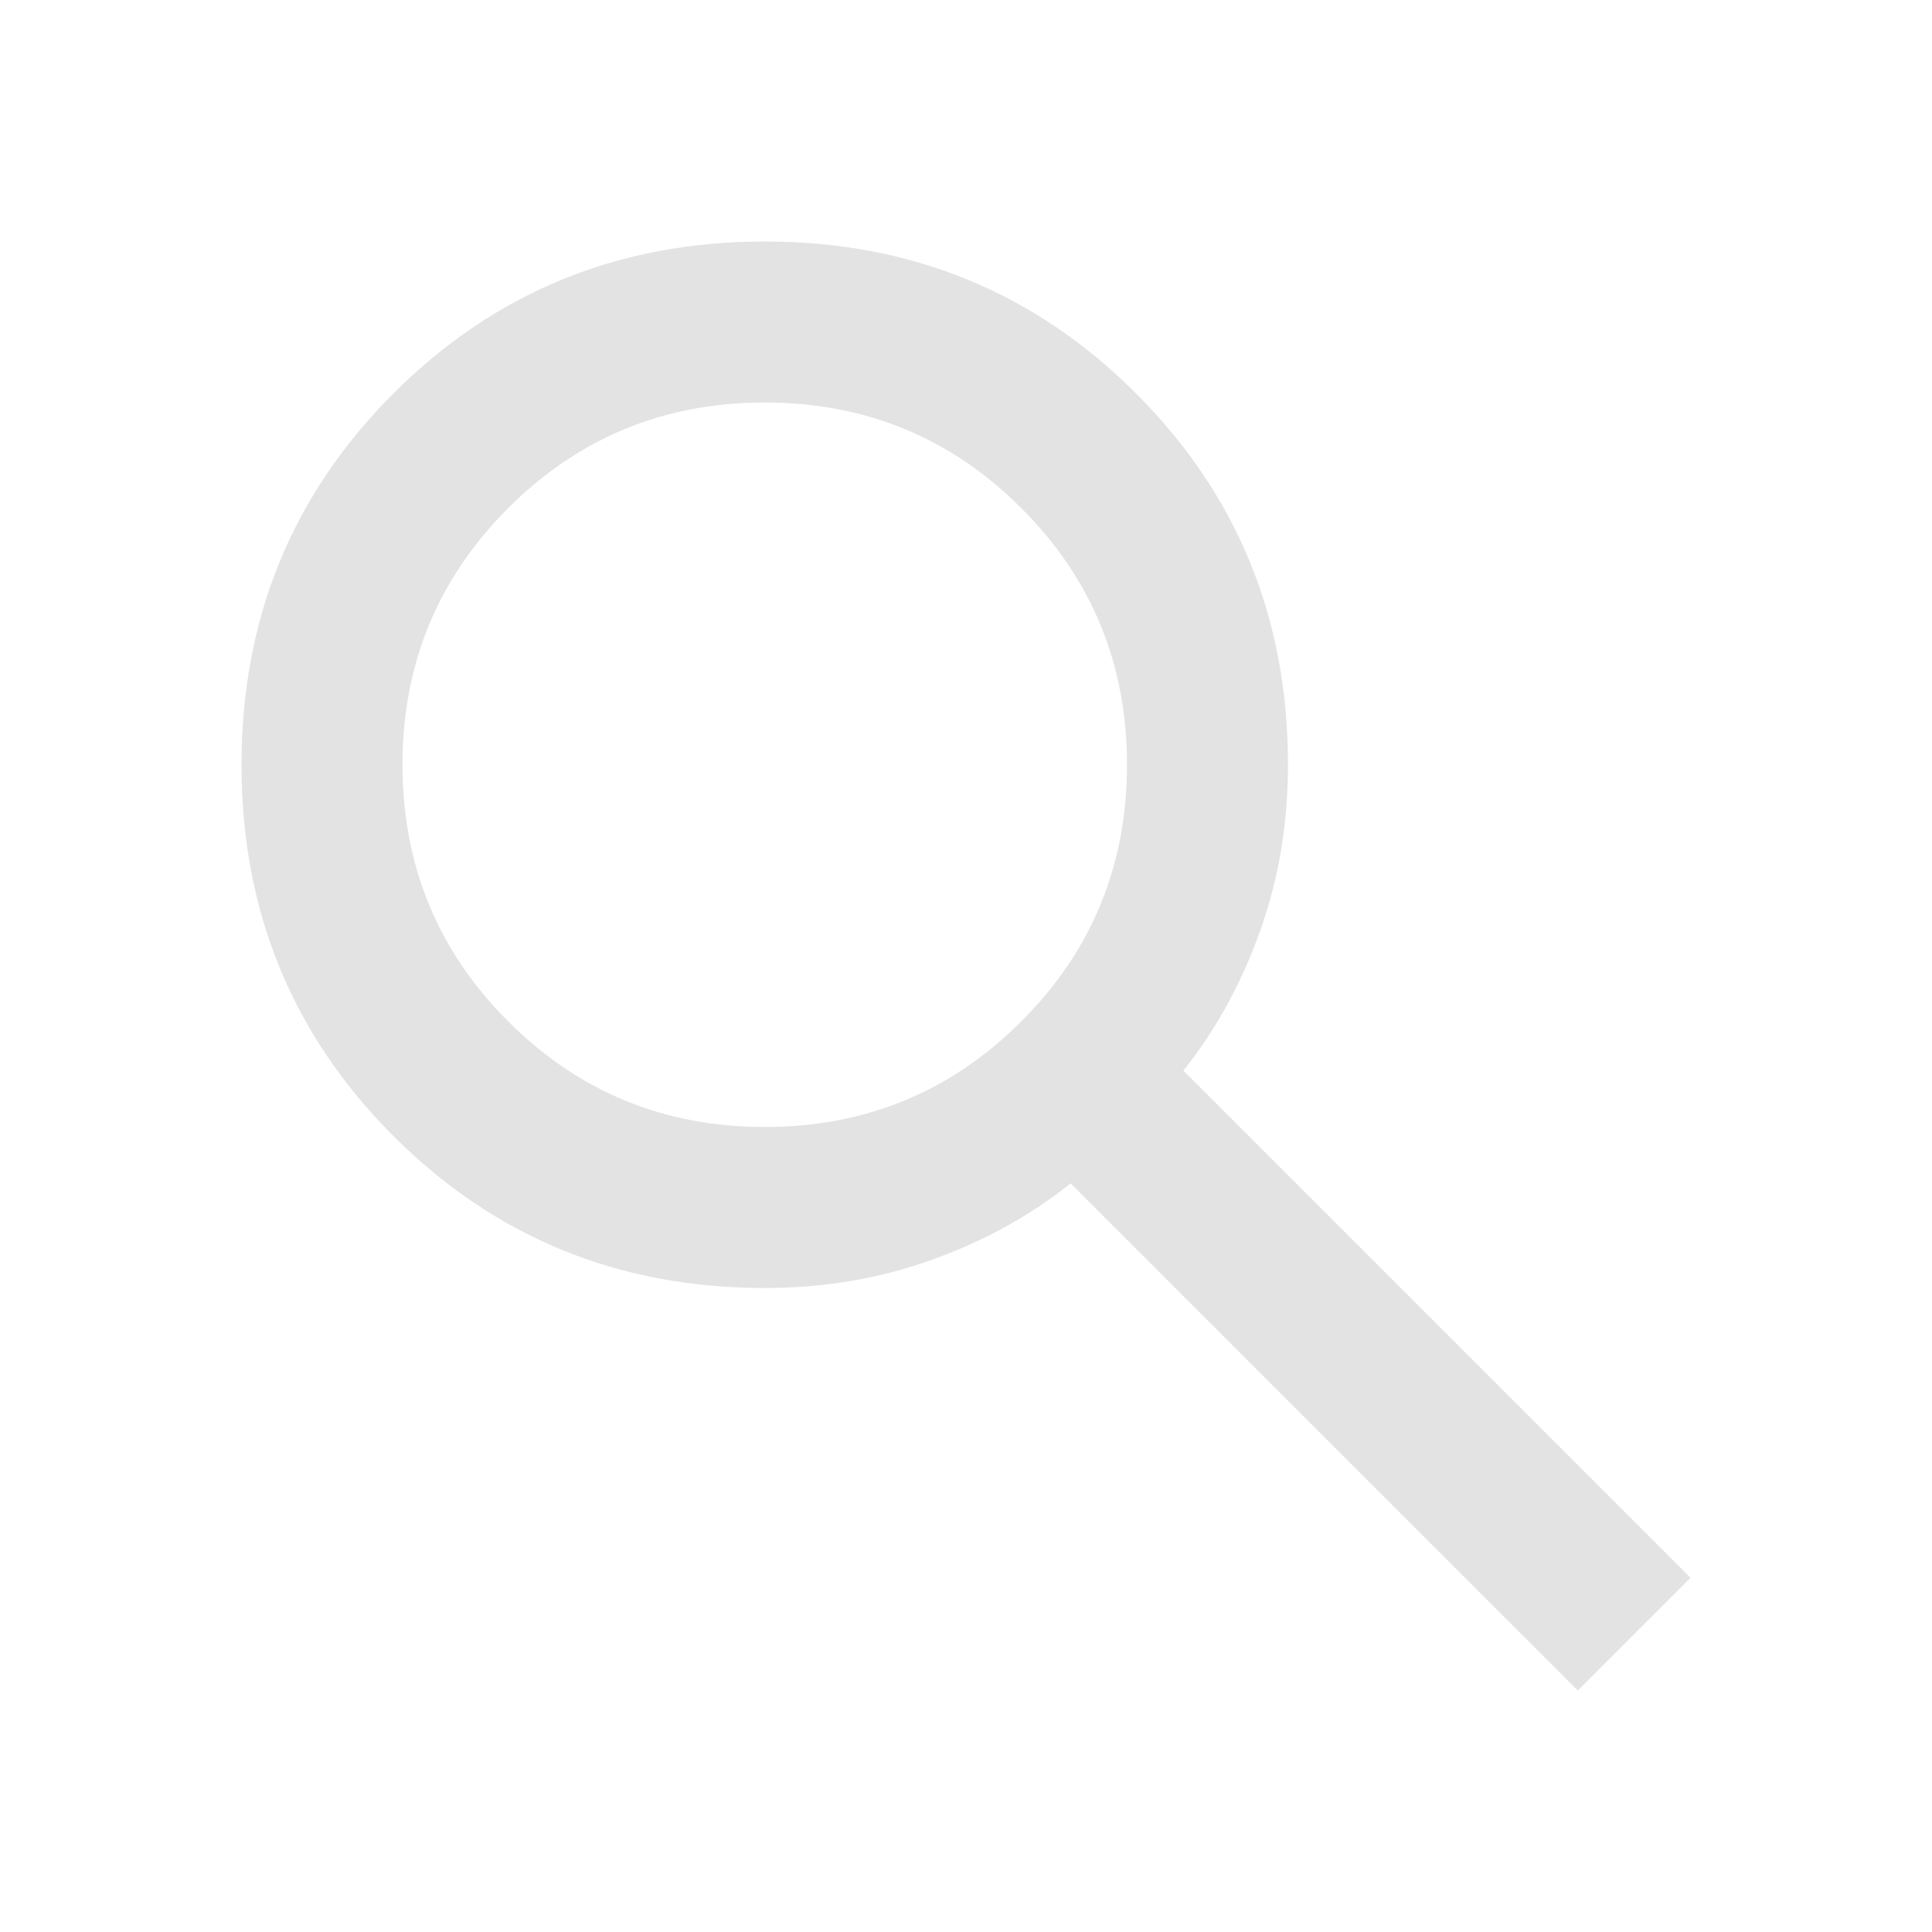
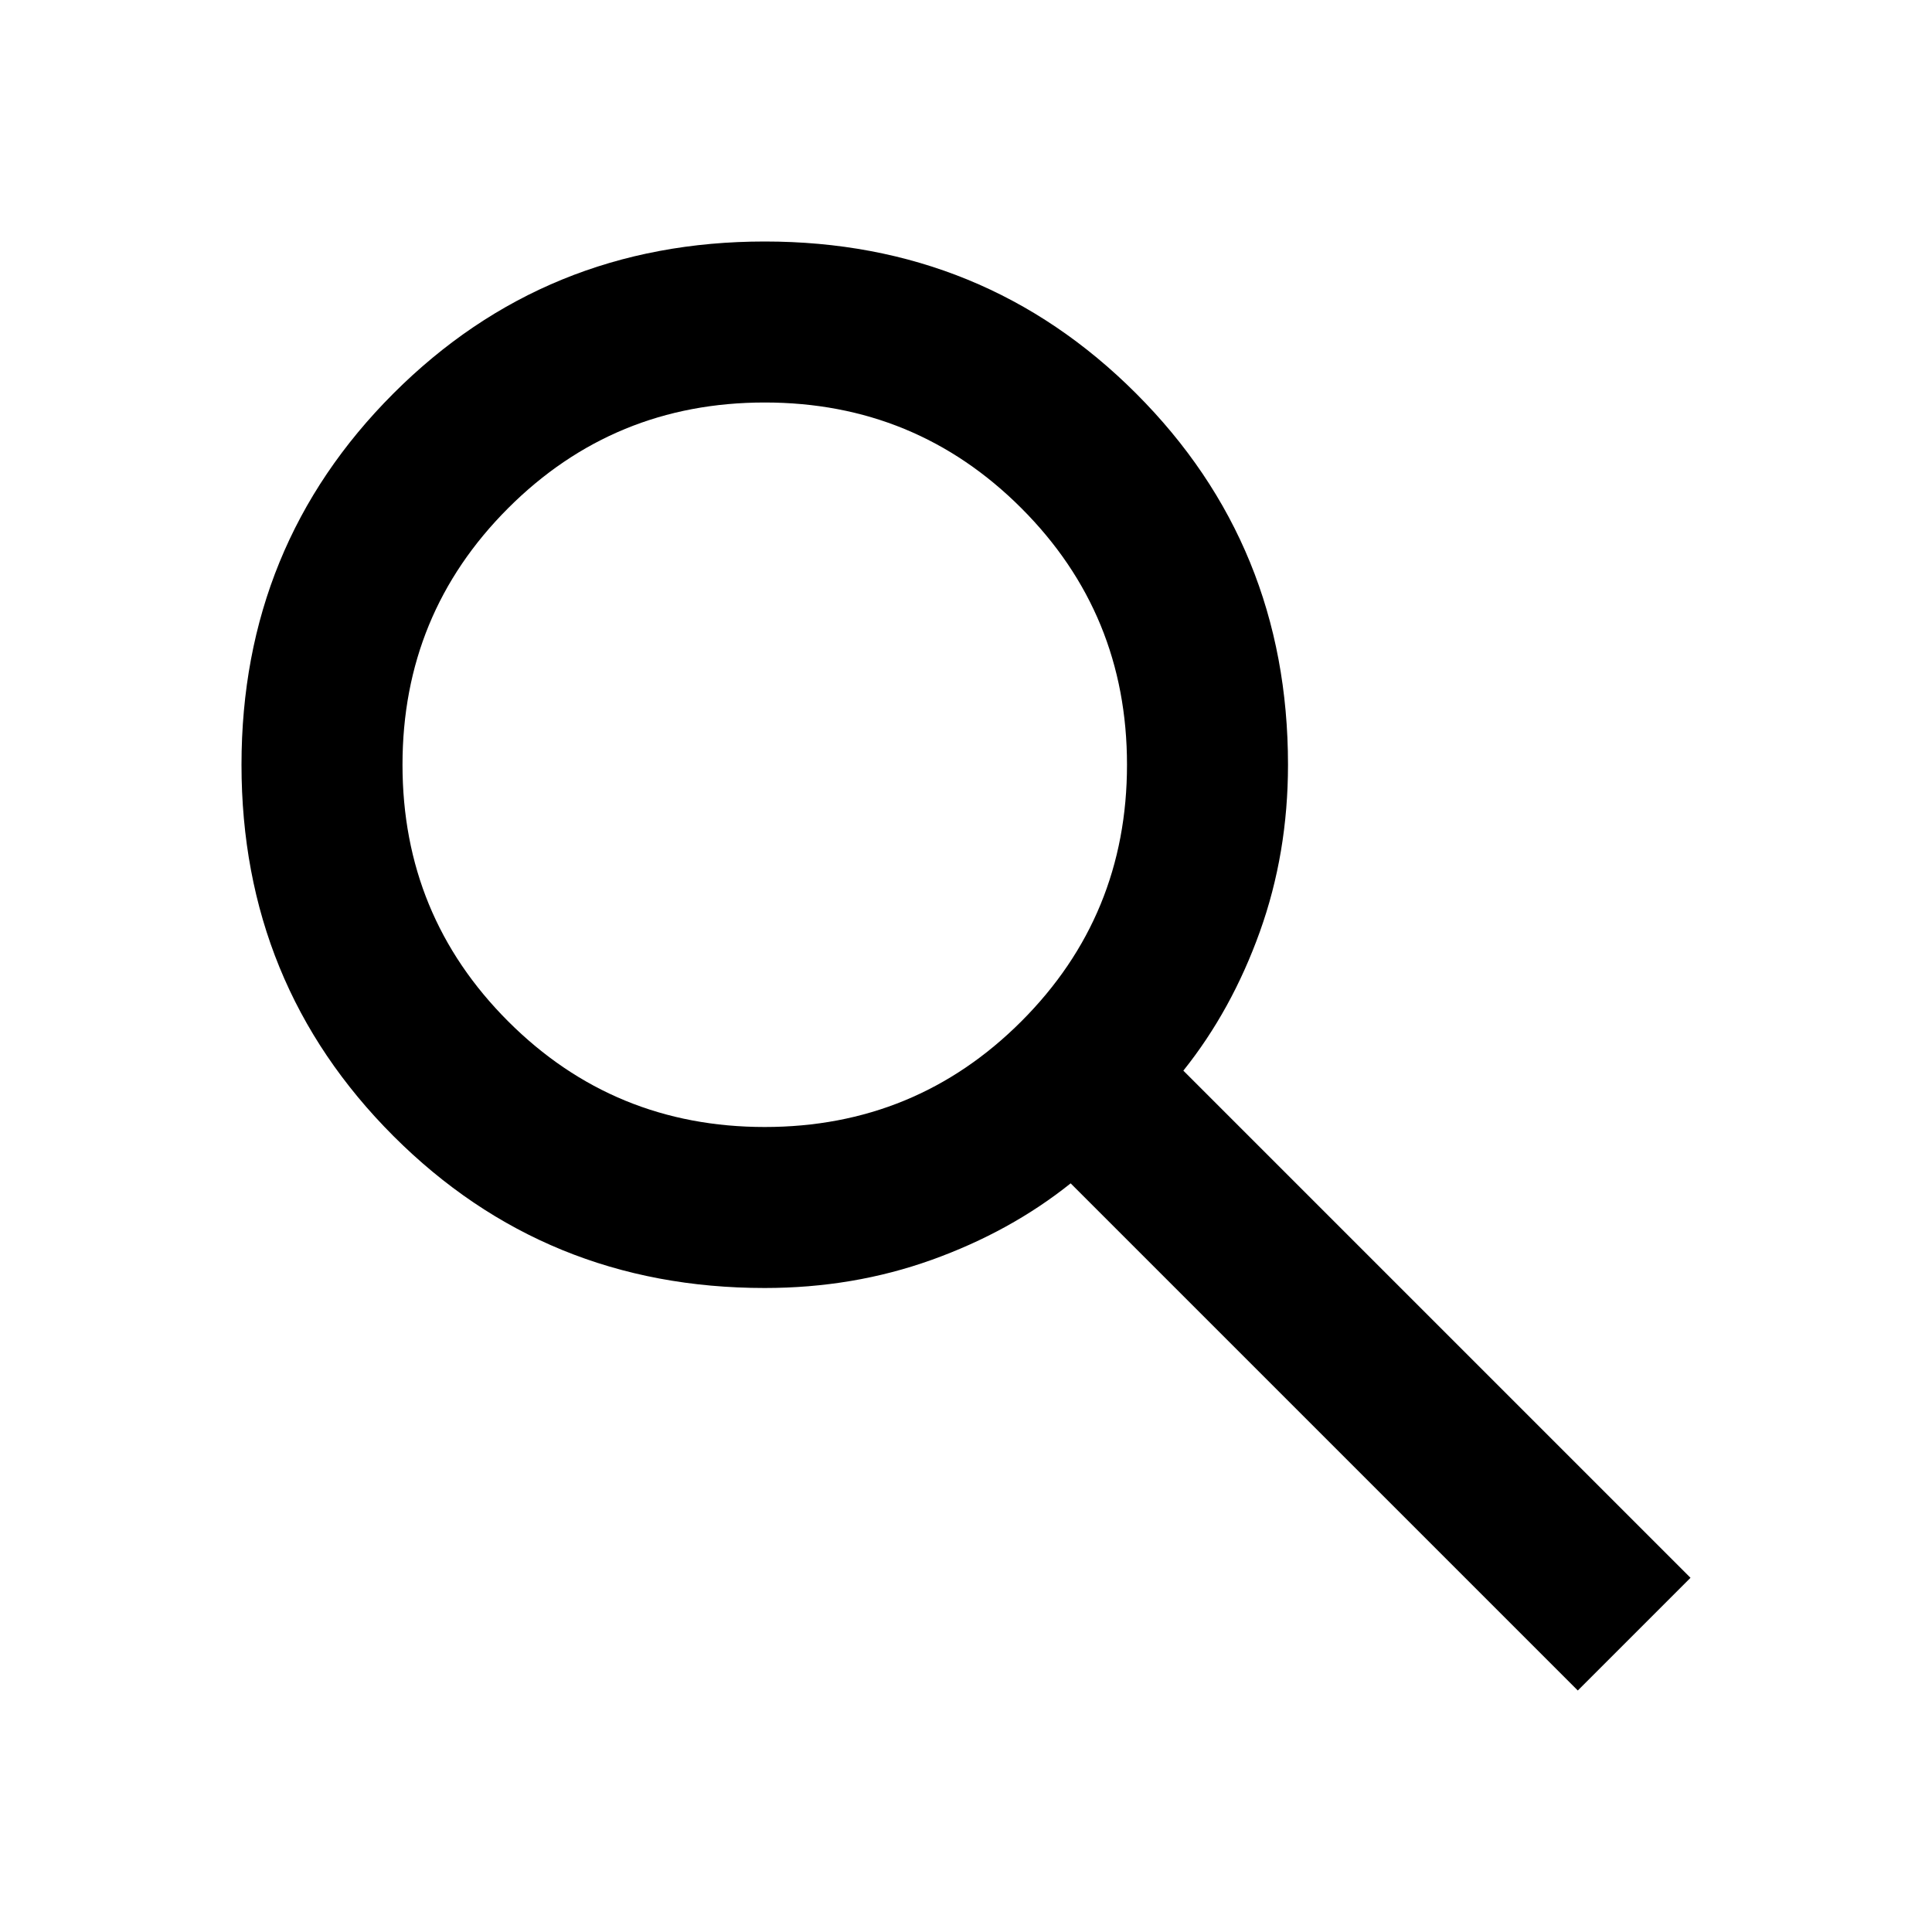
- <svg xmlns="http://www.w3.org/2000/svg" height="24px" viewBox="0 -960 960 960" width="24px" fill="#e3e3e3">
+ <svg xmlns="http://www.w3.org/2000/svg" height="24px" viewBox="0 -960 960 960" width="24px" fill="currentColor">
  <path d="M784-120 532-372q-30 24-69 38t-83 14q-109 0-184.5-75.5T120-580q0-109 75.5-184.5T380-840q109 0 184.5 75.5T640-580q0 44-14 83t-38 69l252 252-56 56ZM380-400q75 0 127.5-52.5T560-580q0-75-52.5-127.5T380-760q-75 0-127.5 52.5T200-580q0 75 52.5 127.5T380-400Z" />
</svg>
